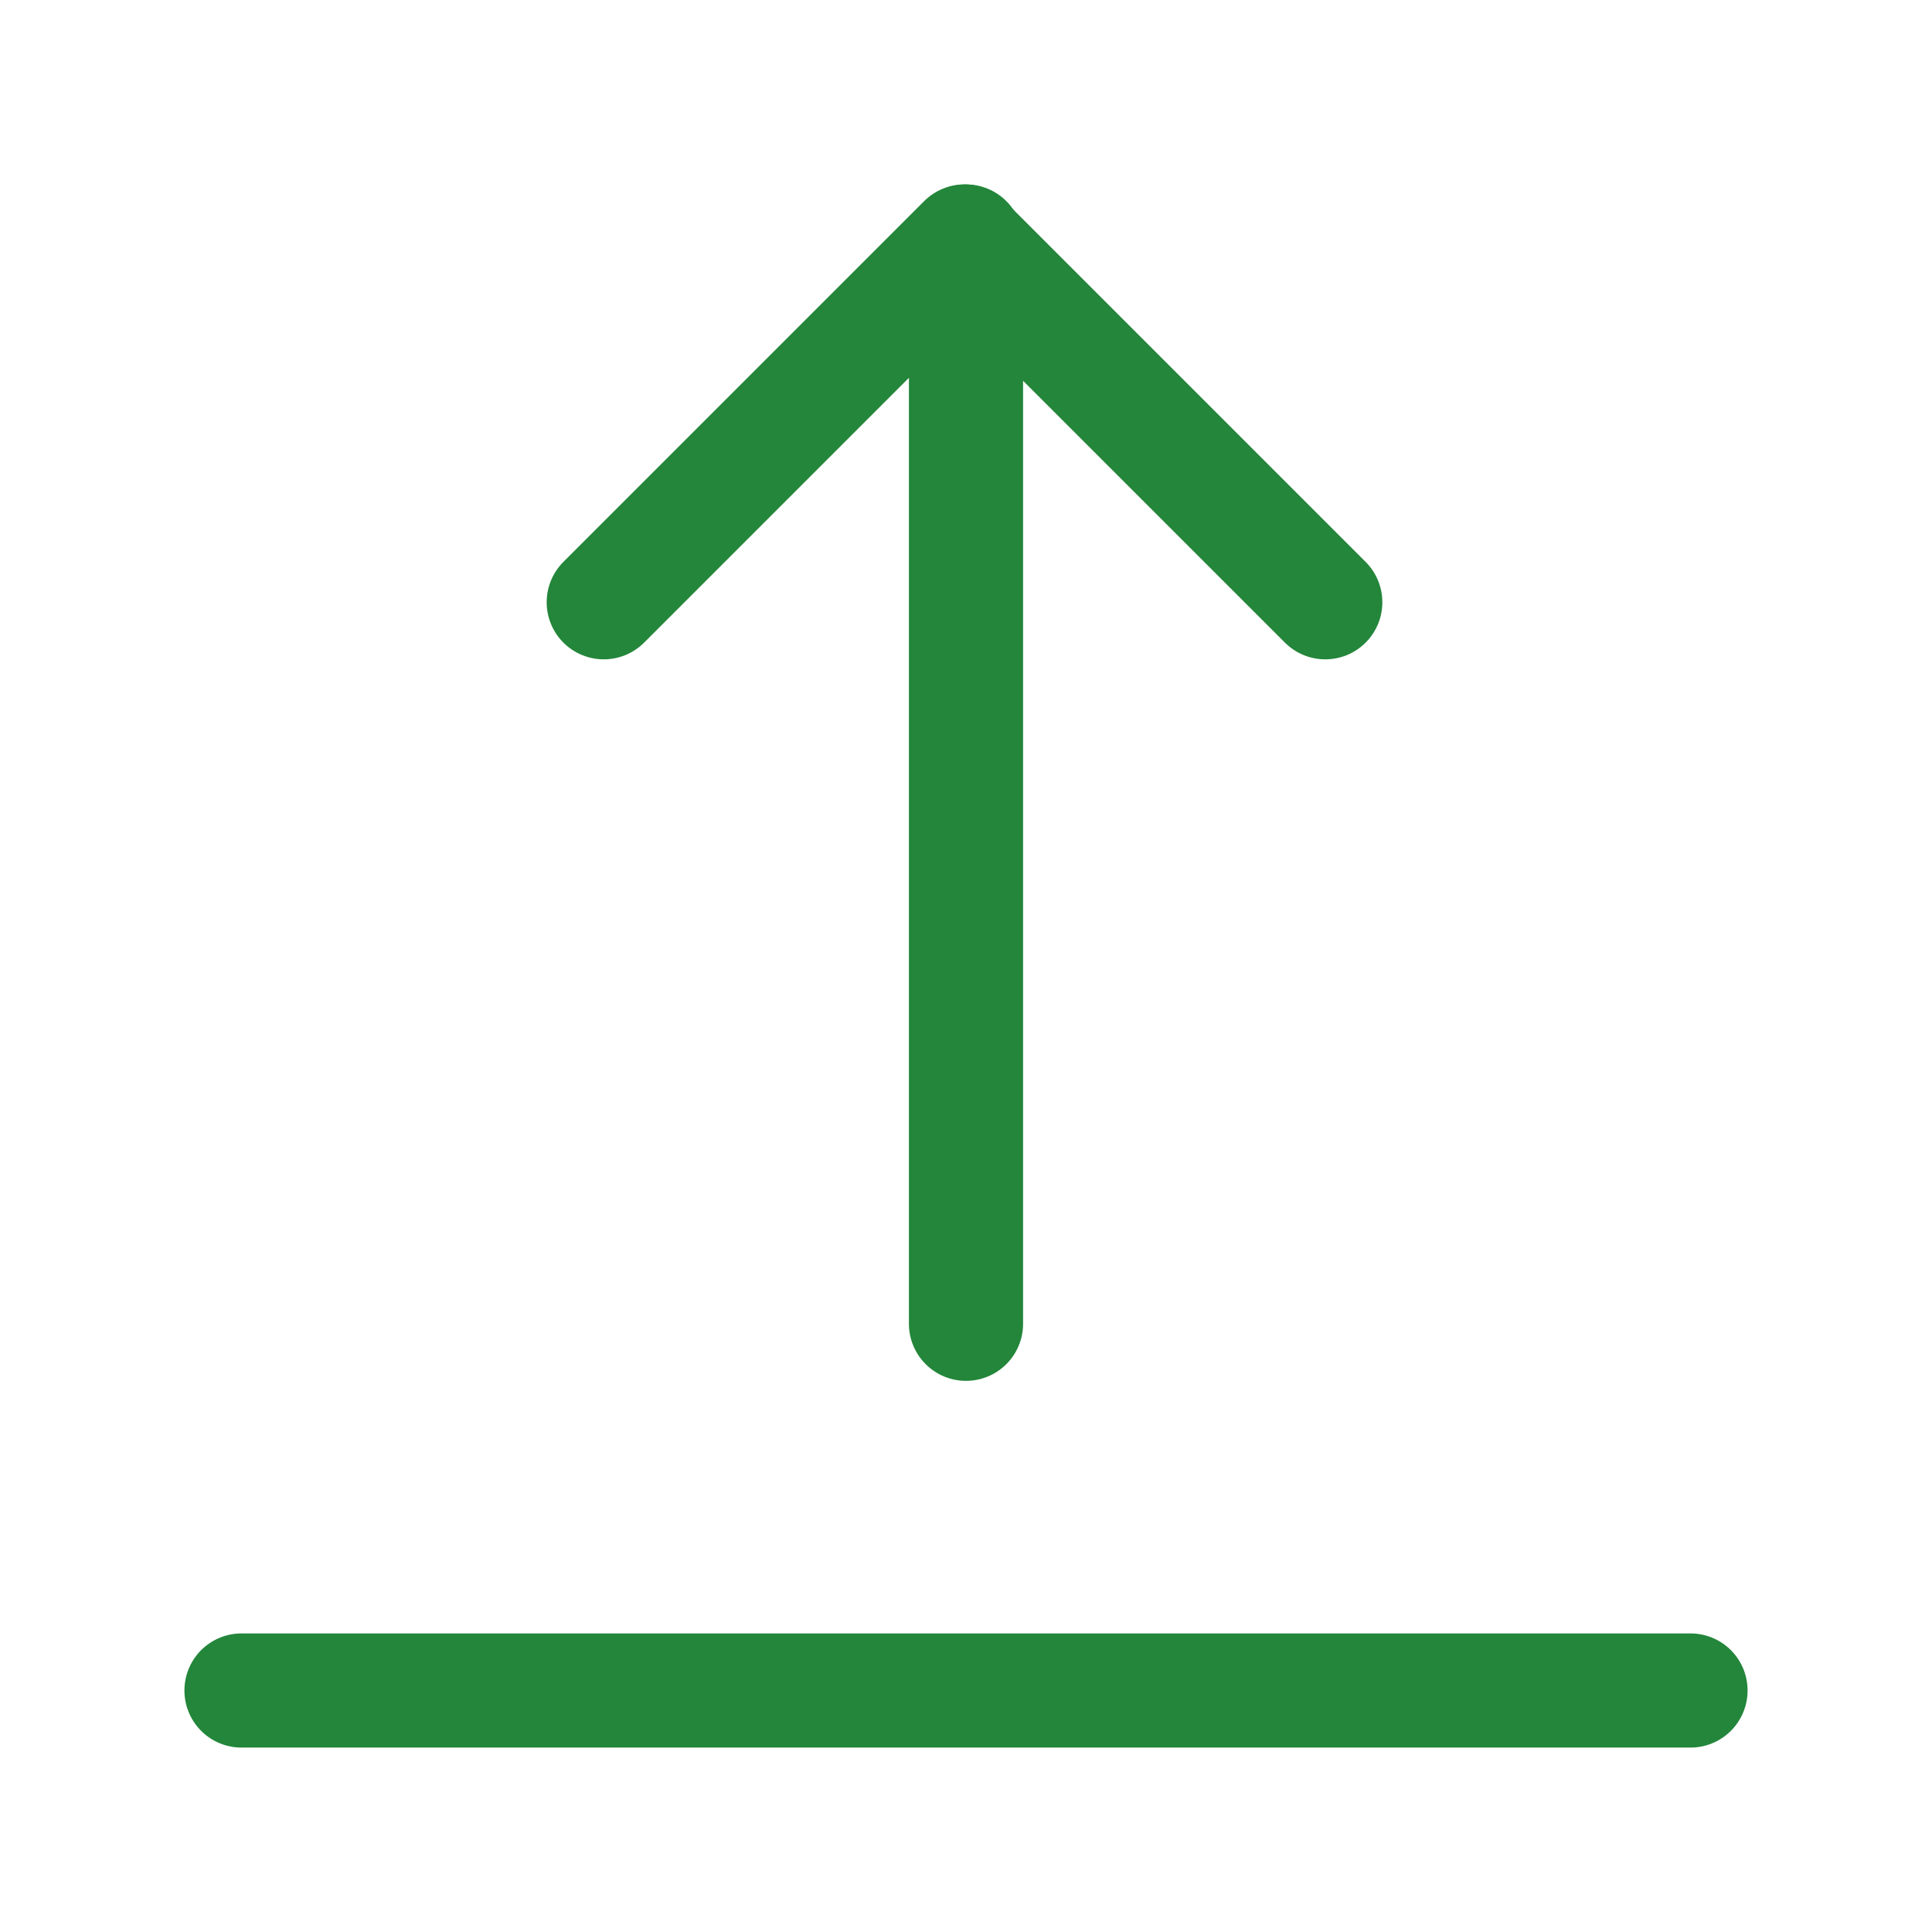
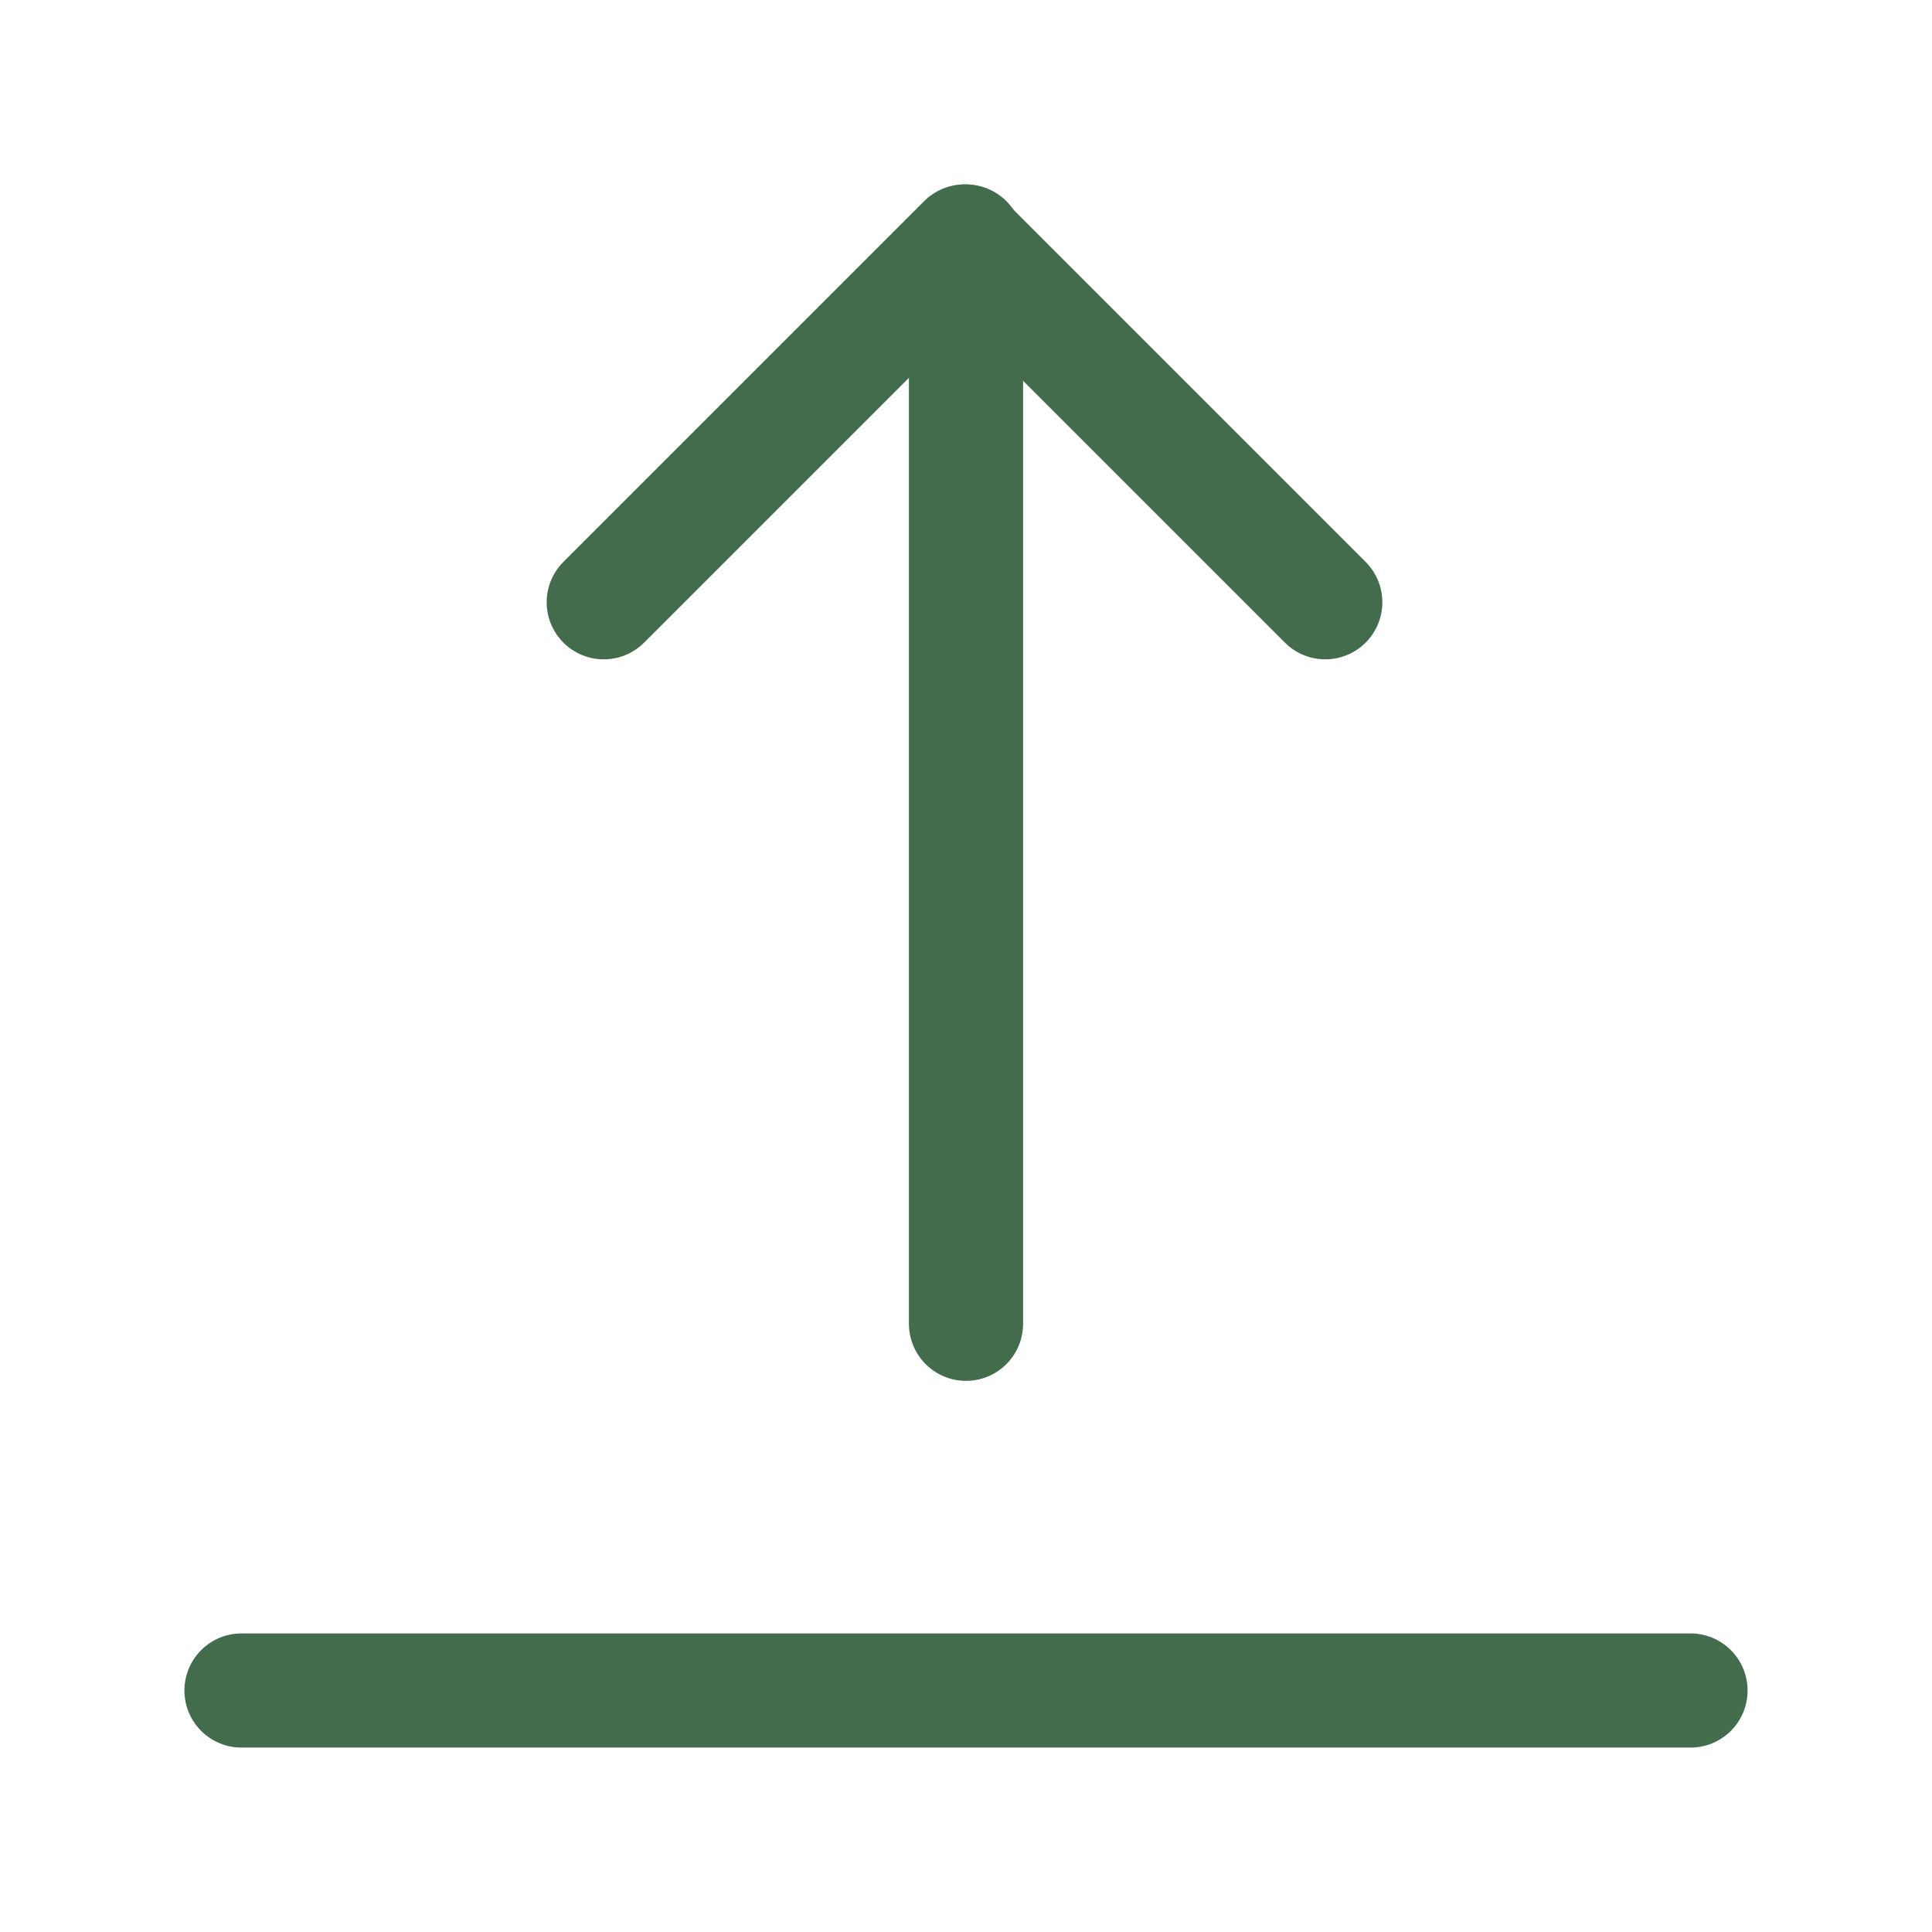
<svg xmlns="http://www.w3.org/2000/svg" width="22" height="22" viewBox="0 0 22 22" fill="none">
-   <path d="M19.25 19.25L2.75 19.25" stroke="#23863A" stroke-width="1.3" stroke-linecap="round" stroke-linejoin="round" />
-   <path d="M15.091 6.858L10.983 2.75L6.875 6.858" stroke="#23863A" stroke-width="1.3" stroke-linecap="round" stroke-linejoin="round" />
-   <path d="M11 2.75V15.074" stroke="#23863A" stroke-width="1.3" stroke-linecap="round" stroke-linejoin="round" />
+   <path d="M19.25 19.25L2.75 19.25" stroke="#436C4D" stroke-width="1.3" stroke-linecap="round" stroke-linejoin="round" />
+   <path d="M15.091 6.858L10.983 2.75L6.875 6.858" stroke="#436C4D" stroke-width="1.3" stroke-linecap="round" stroke-linejoin="round" />
+   <path d="M11 2.75V15.074" stroke="#436C4D" stroke-width="1.3" stroke-linecap="round" stroke-linejoin="round" />
</svg>
